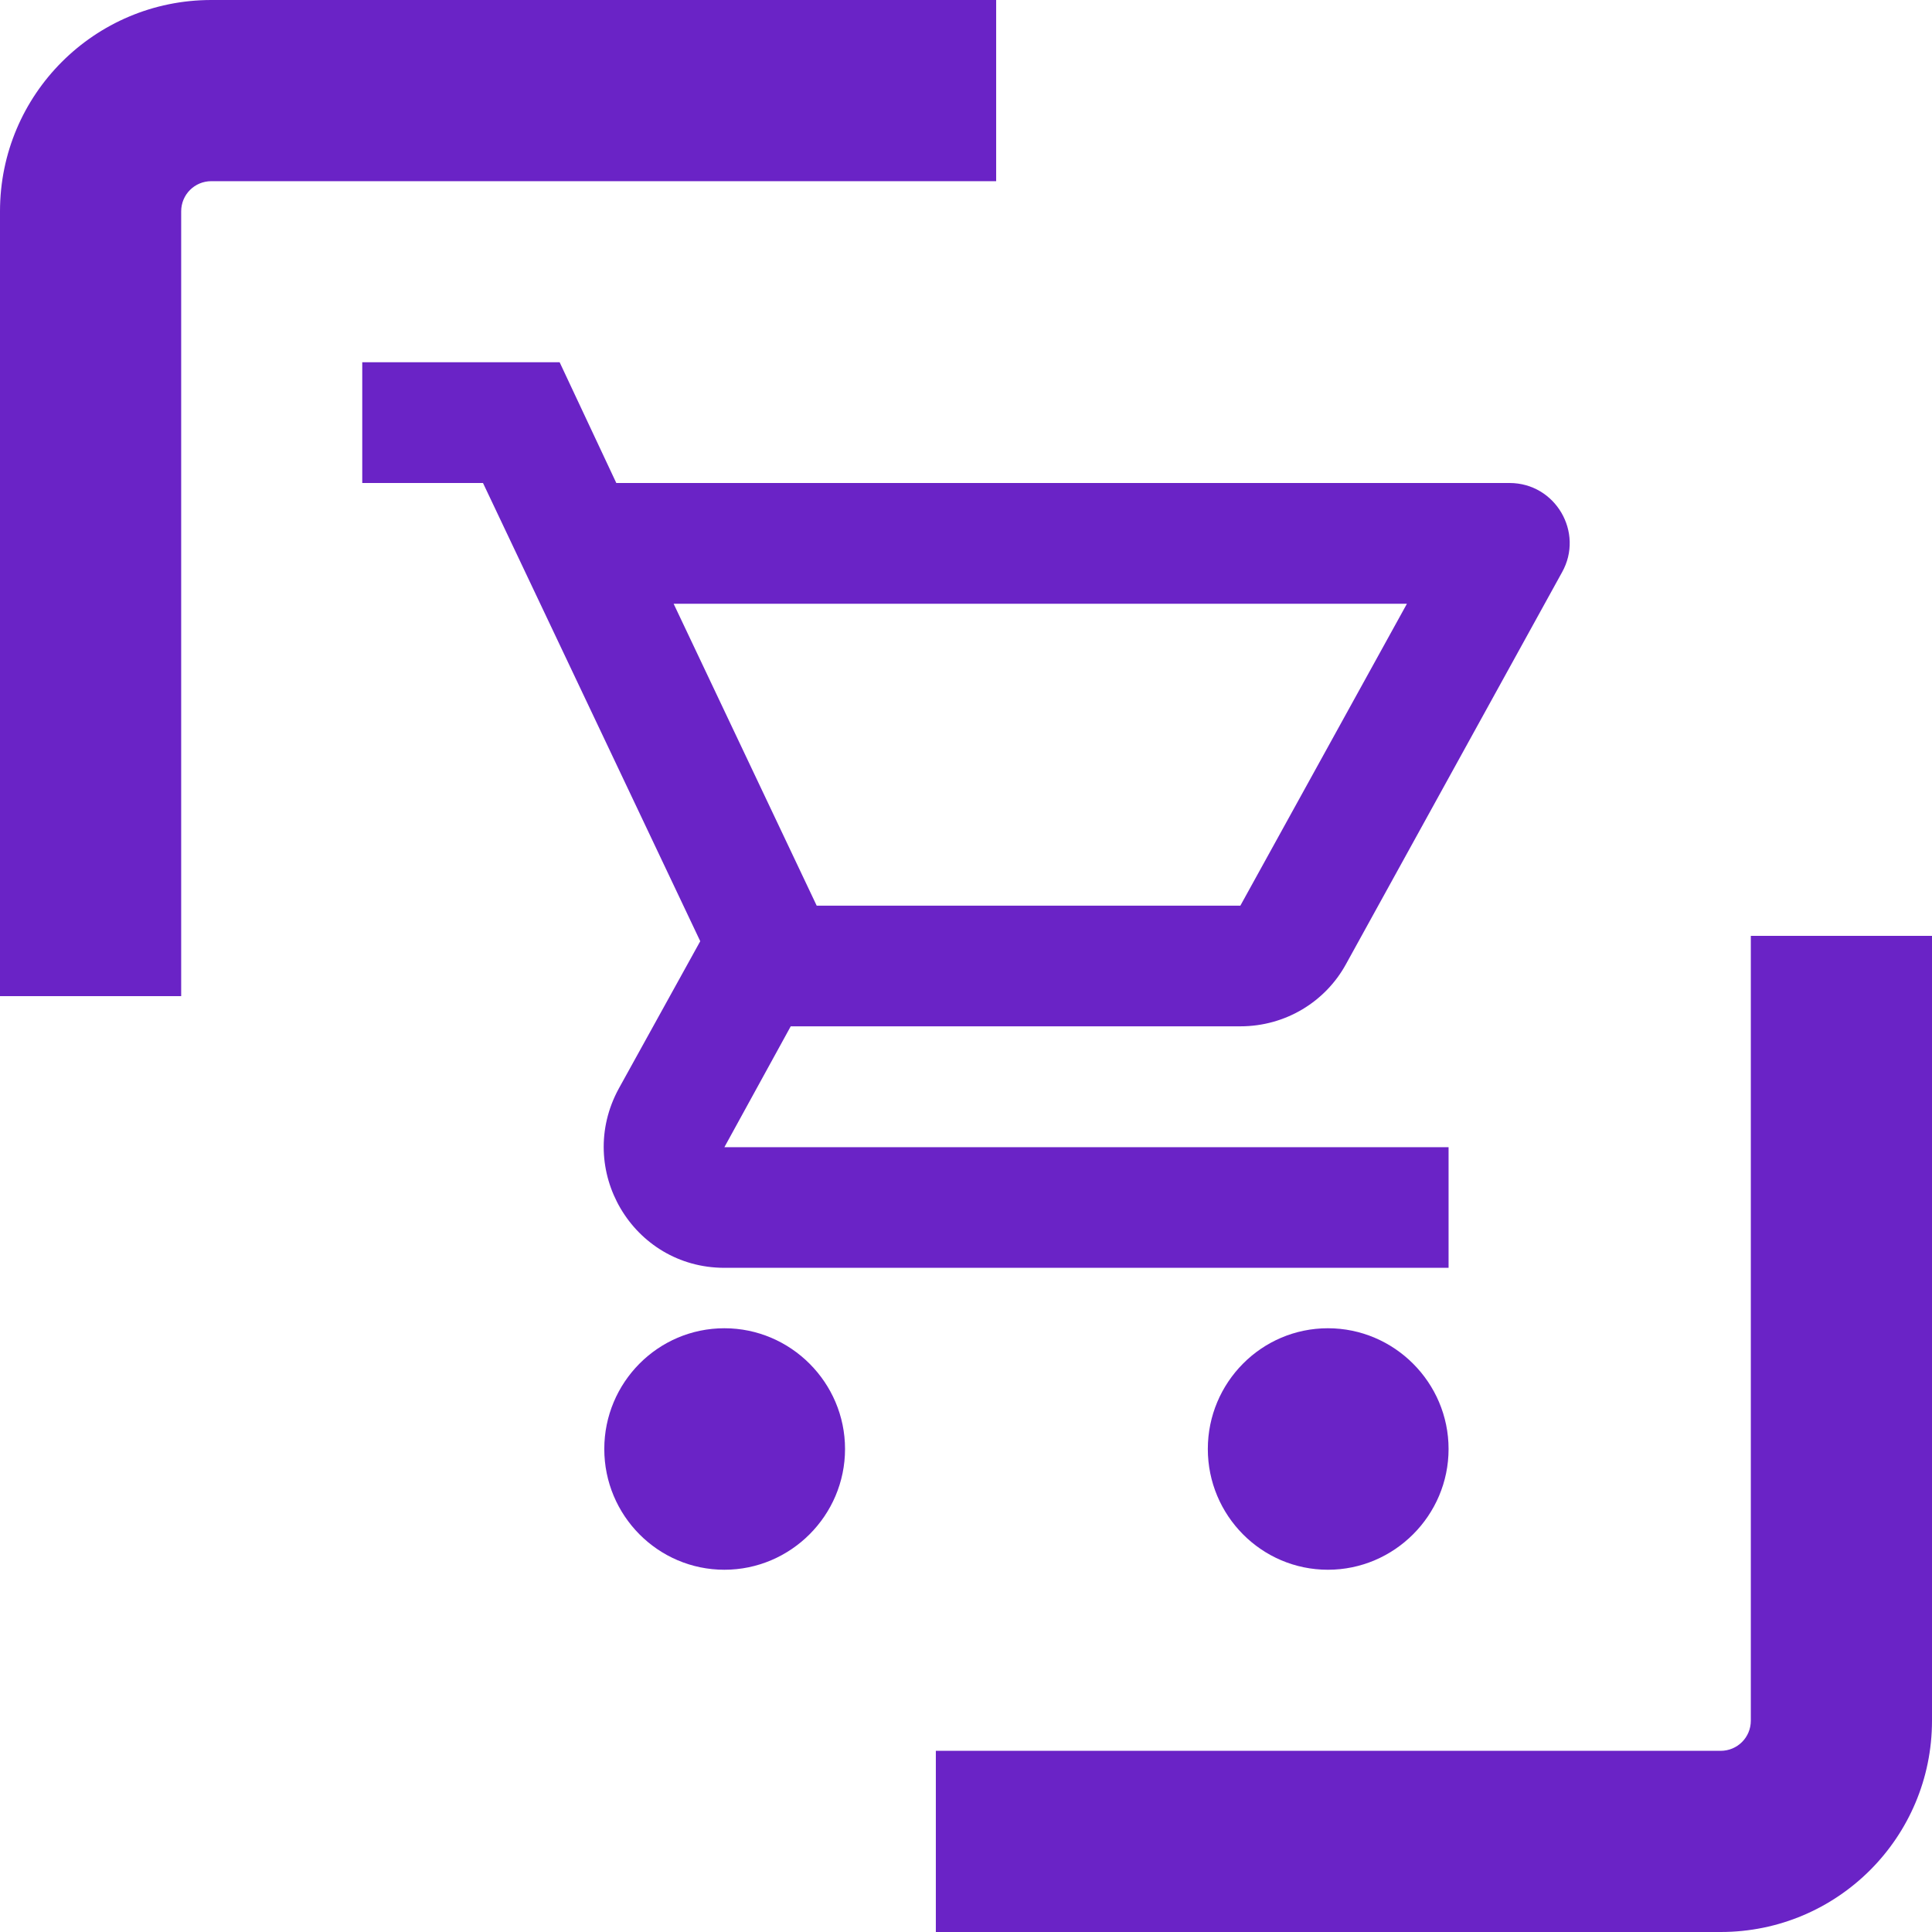
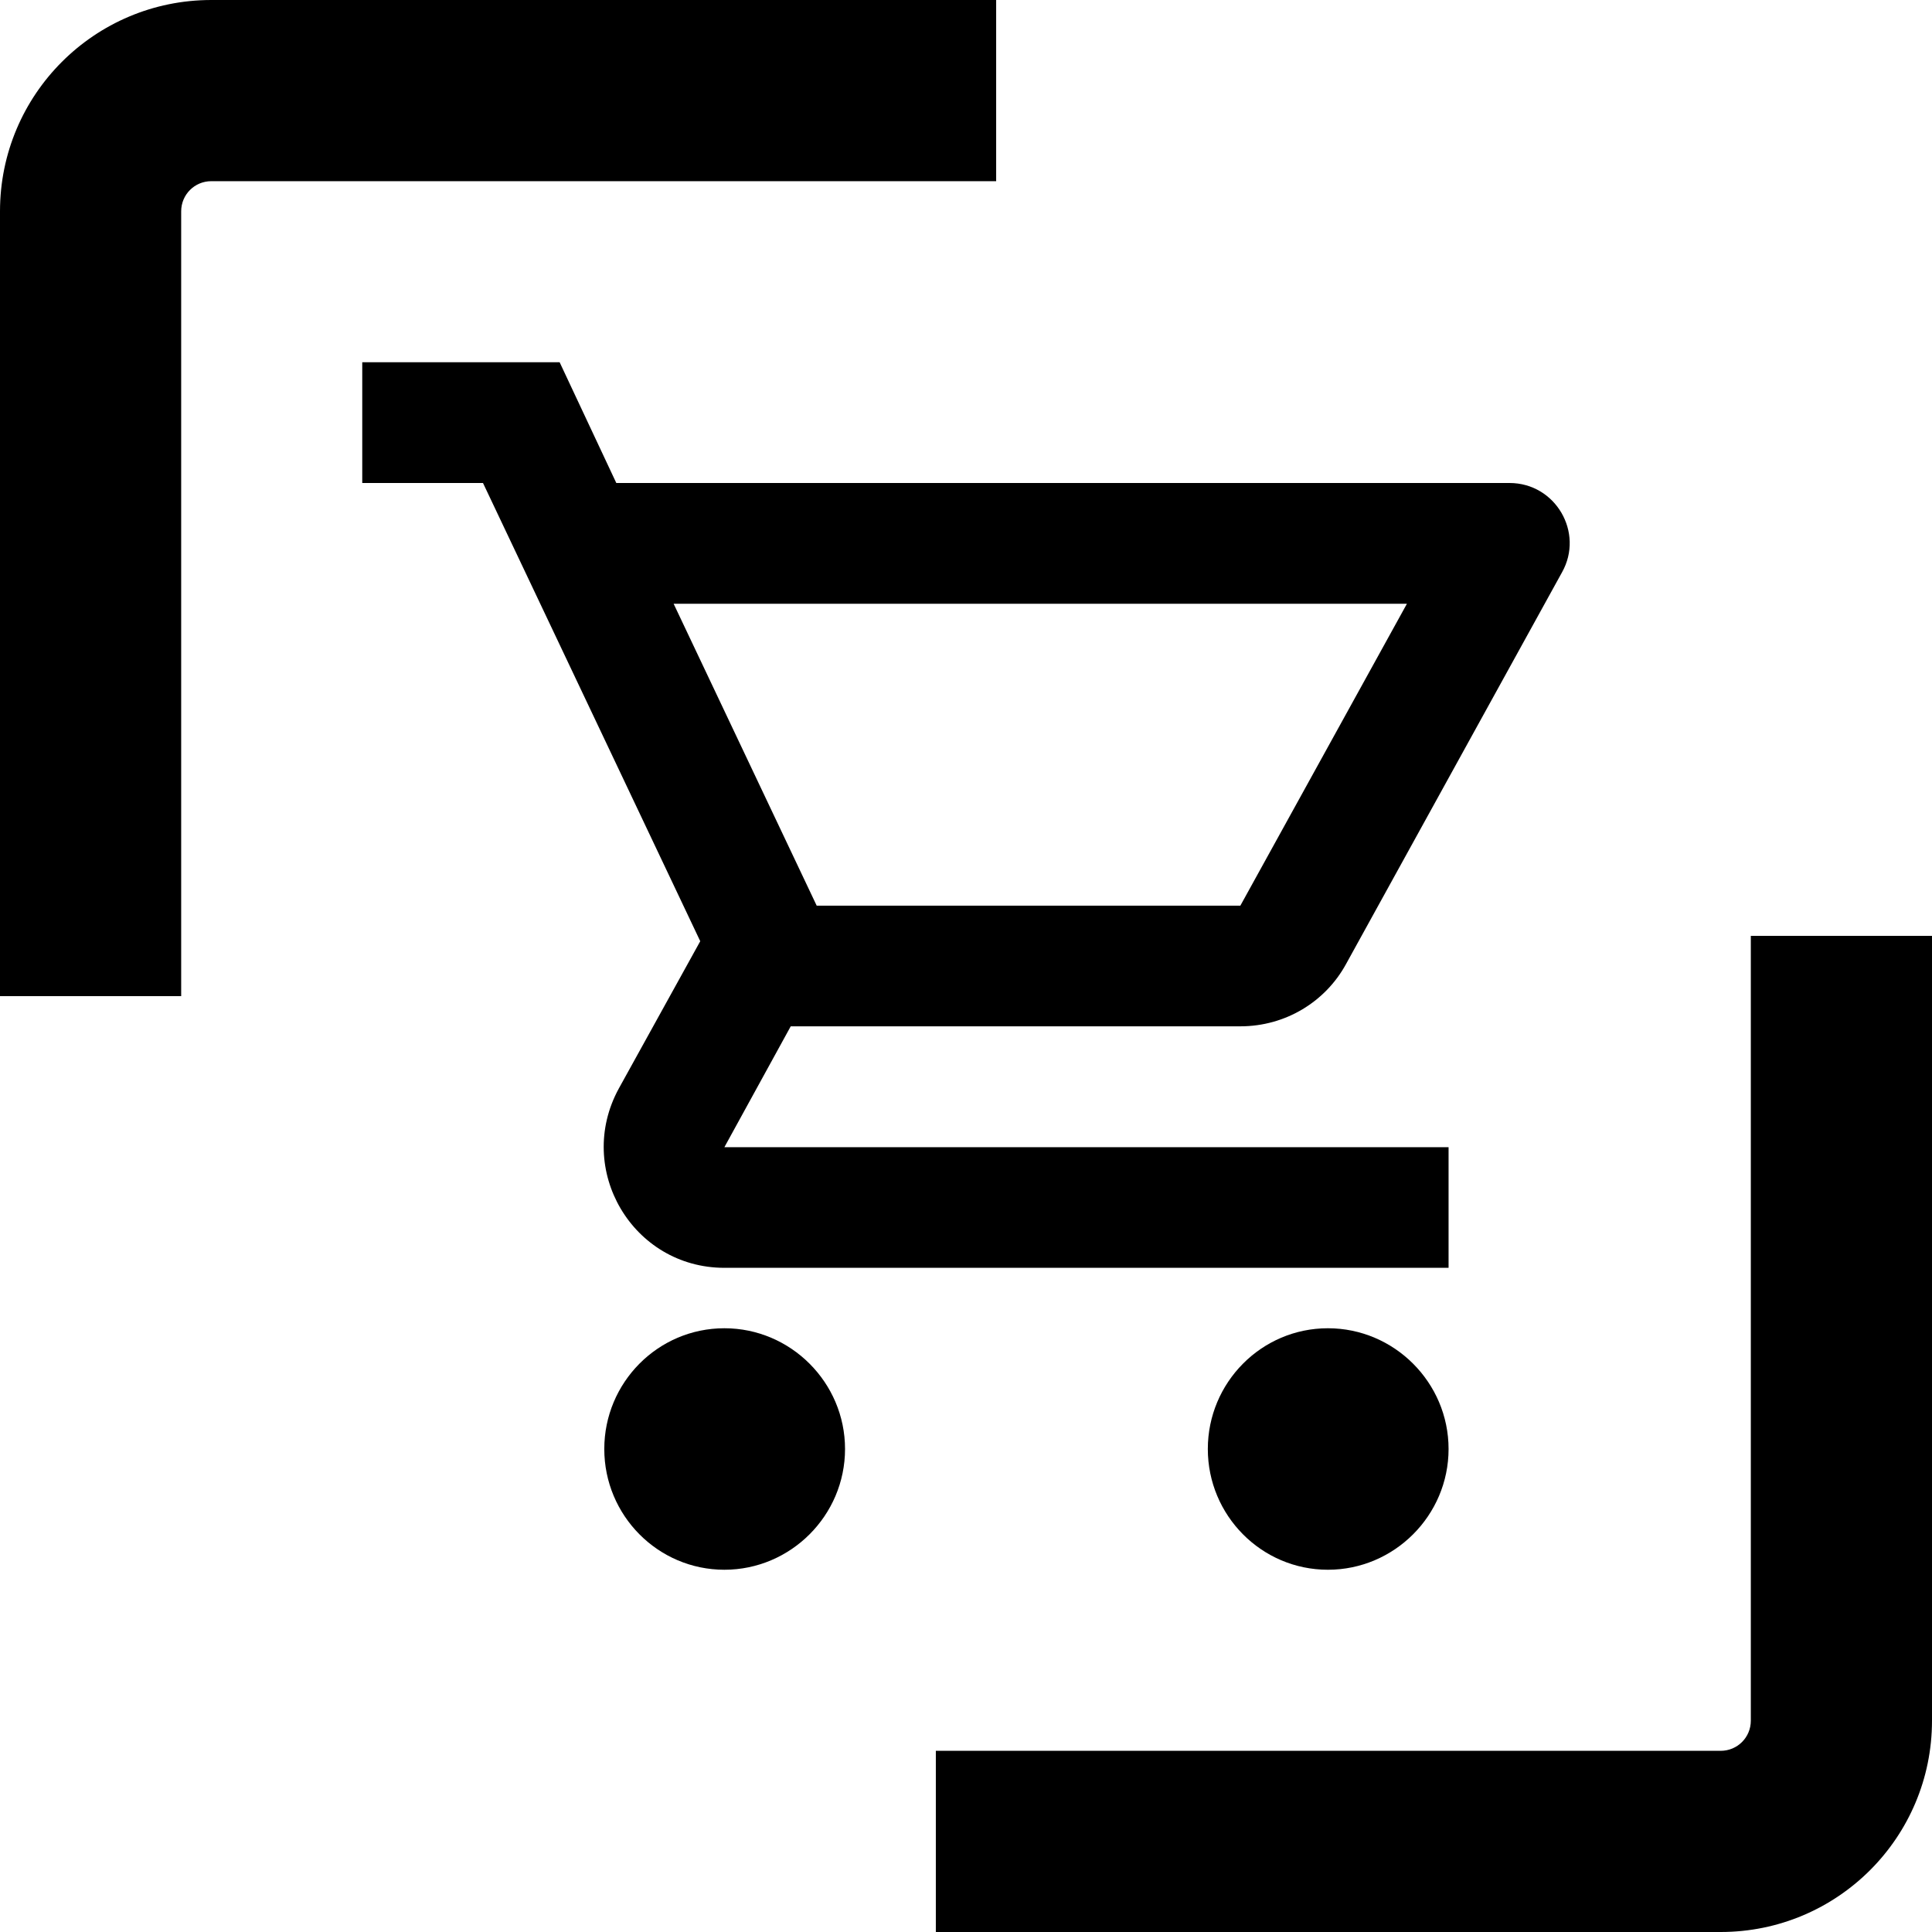
<svg xmlns="http://www.w3.org/2000/svg" width="18" height="18" viewBox="0 0 18 18" fill="none">
-   <path d="M11.556 9.562C11.978 9.562 12.349 9.332 12.54 8.983L14.553 5.332C14.761 4.961 14.492 4.5 14.064 4.5H5.742L5.214 3.375H3.375V4.5H4.5L6.524 8.769L5.765 10.142C5.354 10.896 5.894 11.812 6.749 11.812H13.496V10.688H6.749L7.367 9.562H11.556ZM6.276 5.625H13.108L11.556 8.438H7.609L6.276 5.625ZM6.749 12.375C6.13 12.375 5.63 12.881 5.63 13.5C5.63 14.119 6.13 14.625 6.749 14.625C7.367 14.625 7.873 14.119 7.873 13.5C7.873 12.881 7.367 12.375 6.749 12.375ZM12.372 12.375C11.753 12.375 11.253 12.881 11.253 13.5C11.253 14.119 11.753 14.625 12.372 14.625C12.99 14.625 13.496 14.119 13.496 13.5C13.496 12.881 12.99 12.375 12.372 12.375Z" fill="#6A23C6" />
-   <path fill-rule="evenodd" clip-rule="evenodd" d="M1.969 1.688C1.813 1.688 1.688 1.813 1.688 1.969V9.281H0V1.969C0 0.881 0.881 0 1.969 0H9.281V1.688H1.969Z" fill="#6A23C6" />
-   <path fill-rule="evenodd" clip-rule="evenodd" d="M16.031 16.312C16.187 16.312 16.312 16.187 16.312 16.031L16.312 8.719H18V16.031C18 17.119 17.119 18 16.031 18L8.719 18V16.312L16.031 16.312Z" fill="#6A23C6" />
+   <path d="M11.556 9.562C11.978 9.562 12.349 9.332 12.54 8.983L14.553 5.332C14.761 4.961 14.492 4.5 14.064 4.5H5.742L5.214 3.375H3.375V4.5H4.5L6.524 8.769L5.765 10.142C5.354 10.896 5.894 11.812 6.749 11.812H13.496V10.688H6.749L7.367 9.562H11.556ZM6.276 5.625H13.108L11.556 8.438H7.609L6.276 5.625ZM6.749 12.375C6.13 12.375 5.63 12.881 5.63 13.5C5.63 14.119 6.13 14.625 6.749 14.625C7.367 14.625 7.873 14.119 7.873 13.5C7.873 12.881 7.367 12.375 6.749 12.375ZM12.372 12.375C11.753 12.375 11.253 12.881 11.253 13.5C11.253 14.119 11.753 14.625 12.372 14.625C12.99 14.625 13.496 14.119 13.496 13.5C13.496 12.881 12.99 12.375 12.372 12.375Z" fill="currentColor" />
+   <path fill-rule="evenodd" clip-rule="evenodd" d="M1.969 1.688C1.813 1.688 1.688 1.813 1.688 1.969V9.281H0V1.969C0 0.881 0.881 0 1.969 0H9.281V1.688H1.969Z" fill="currentColor" />
+   <path fill-rule="evenodd" clip-rule="evenodd" d="M16.031 16.312C16.187 16.312 16.312 16.187 16.312 16.031L16.312 8.719H18V16.031C18 17.119 17.119 18 16.031 18L8.719 18V16.312L16.031 16.312Z" fill="currentColor" />
</svg>
